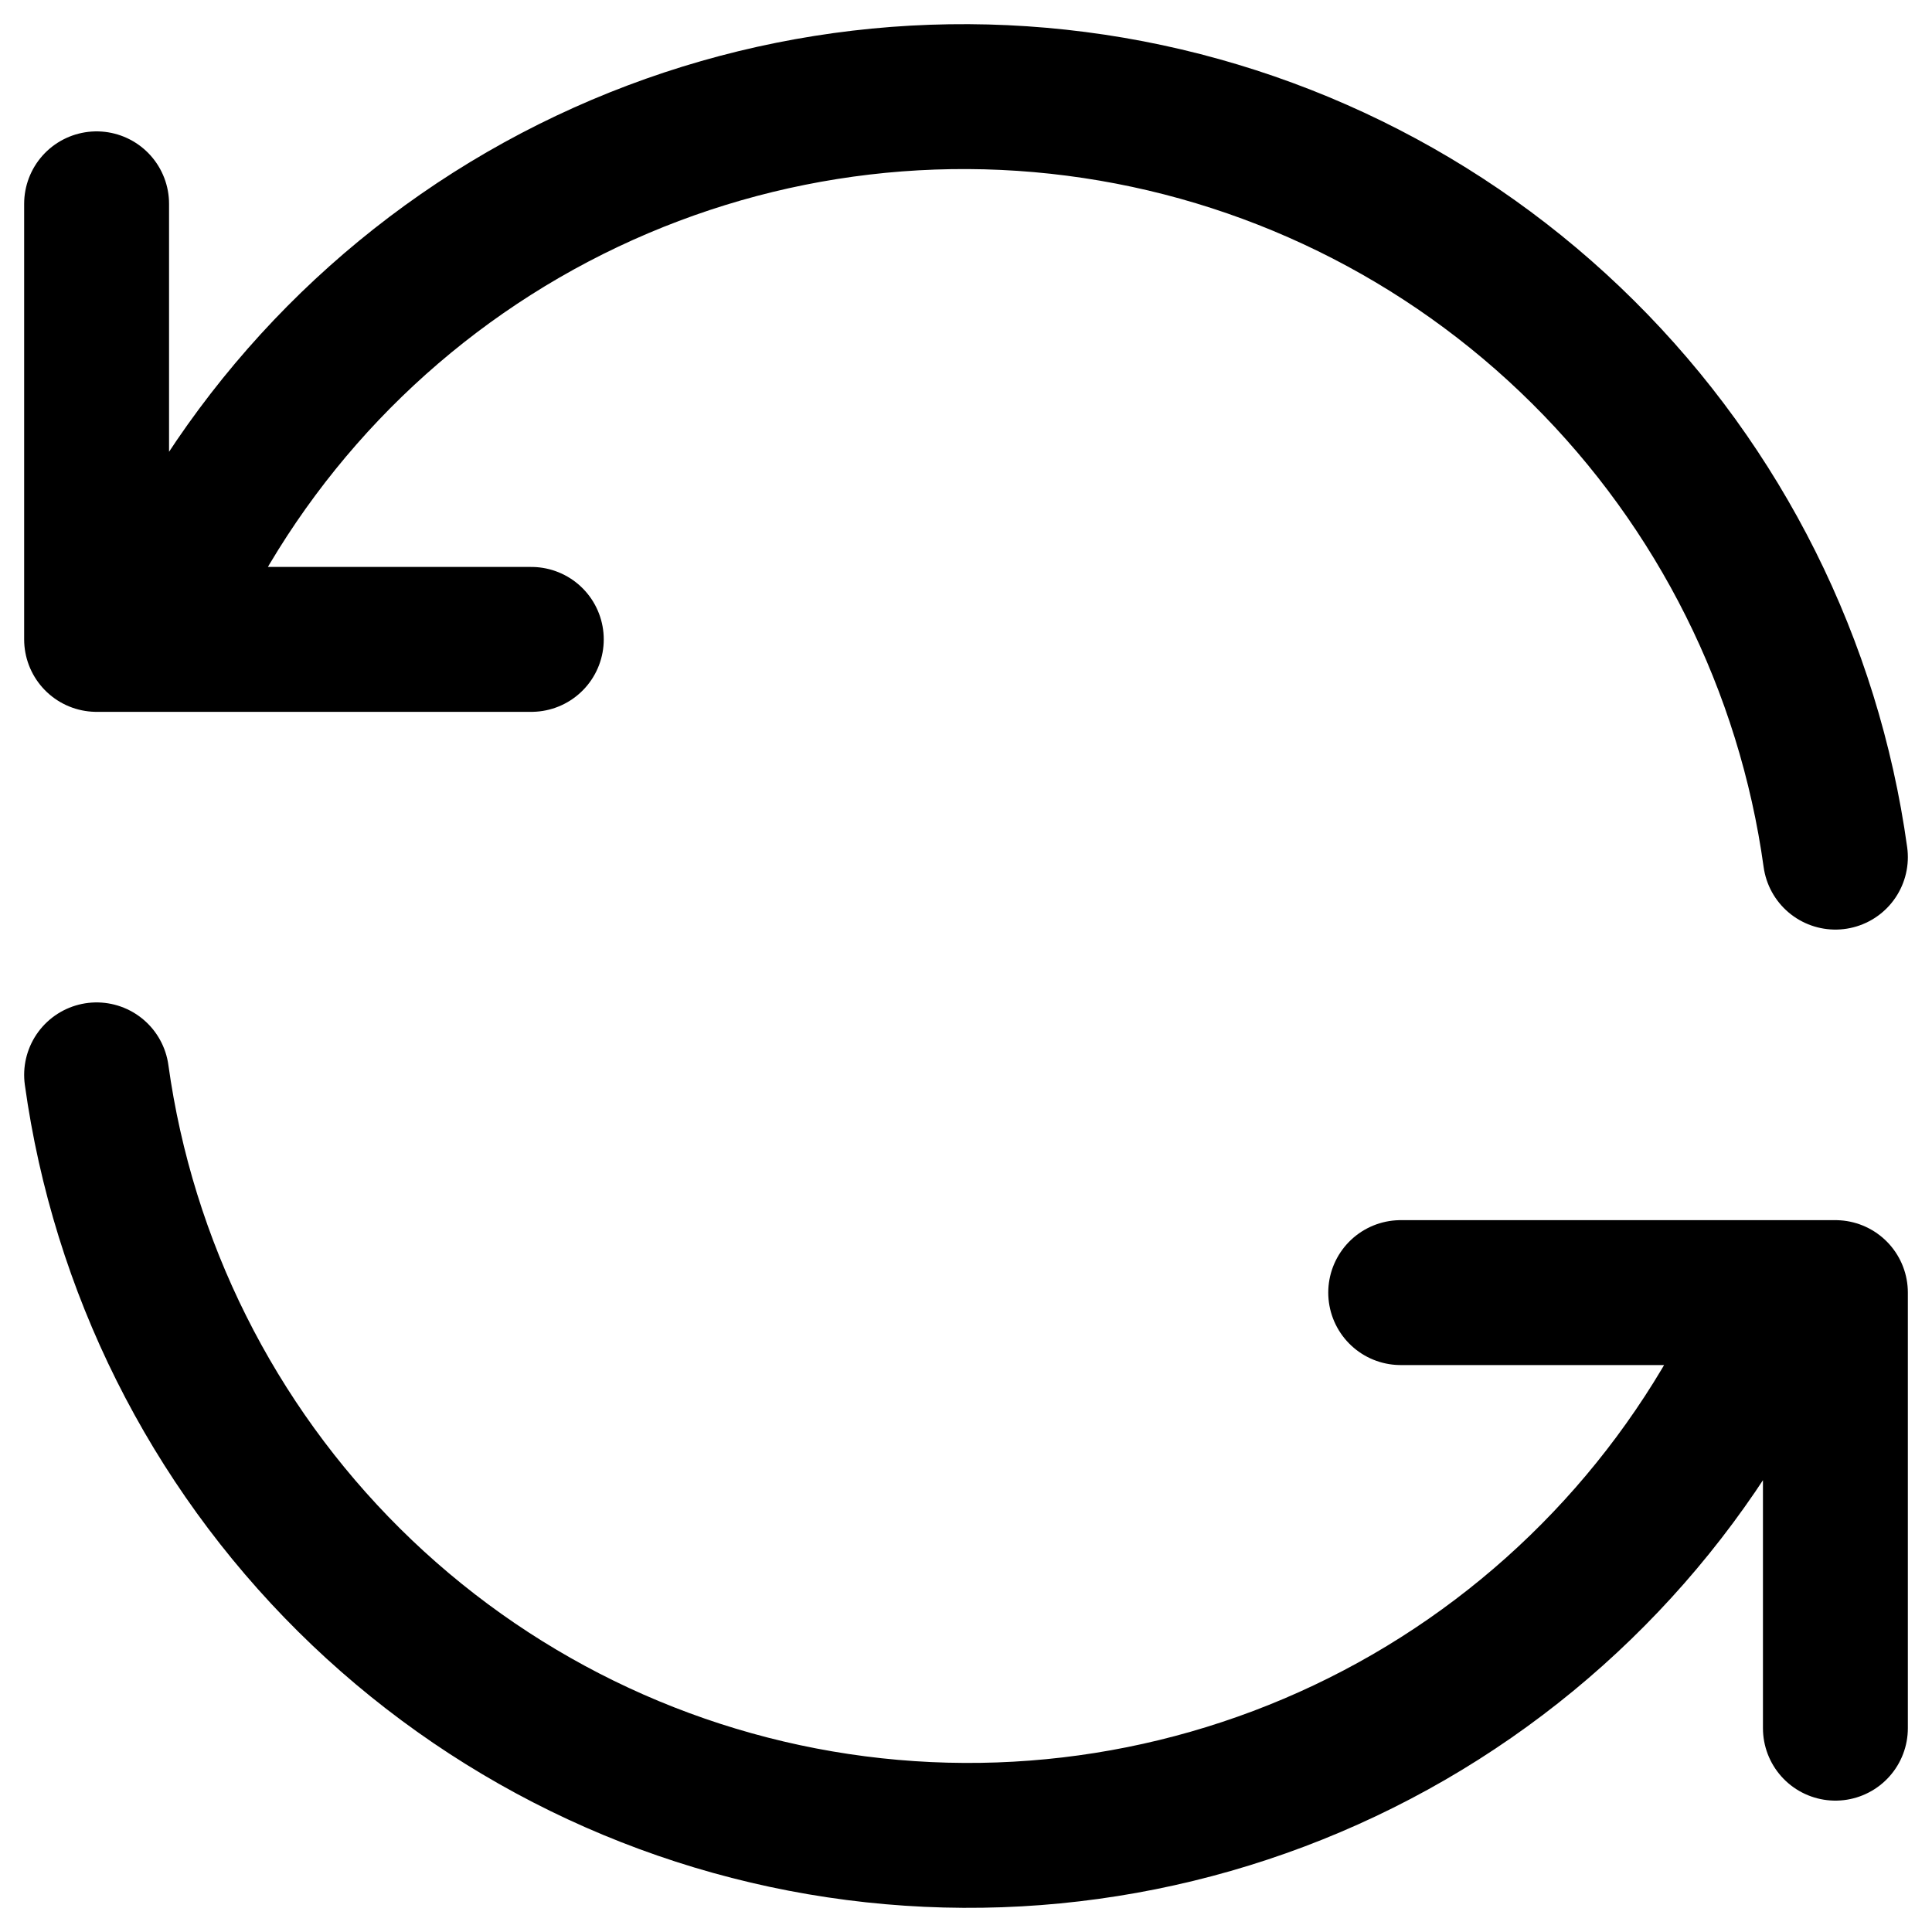
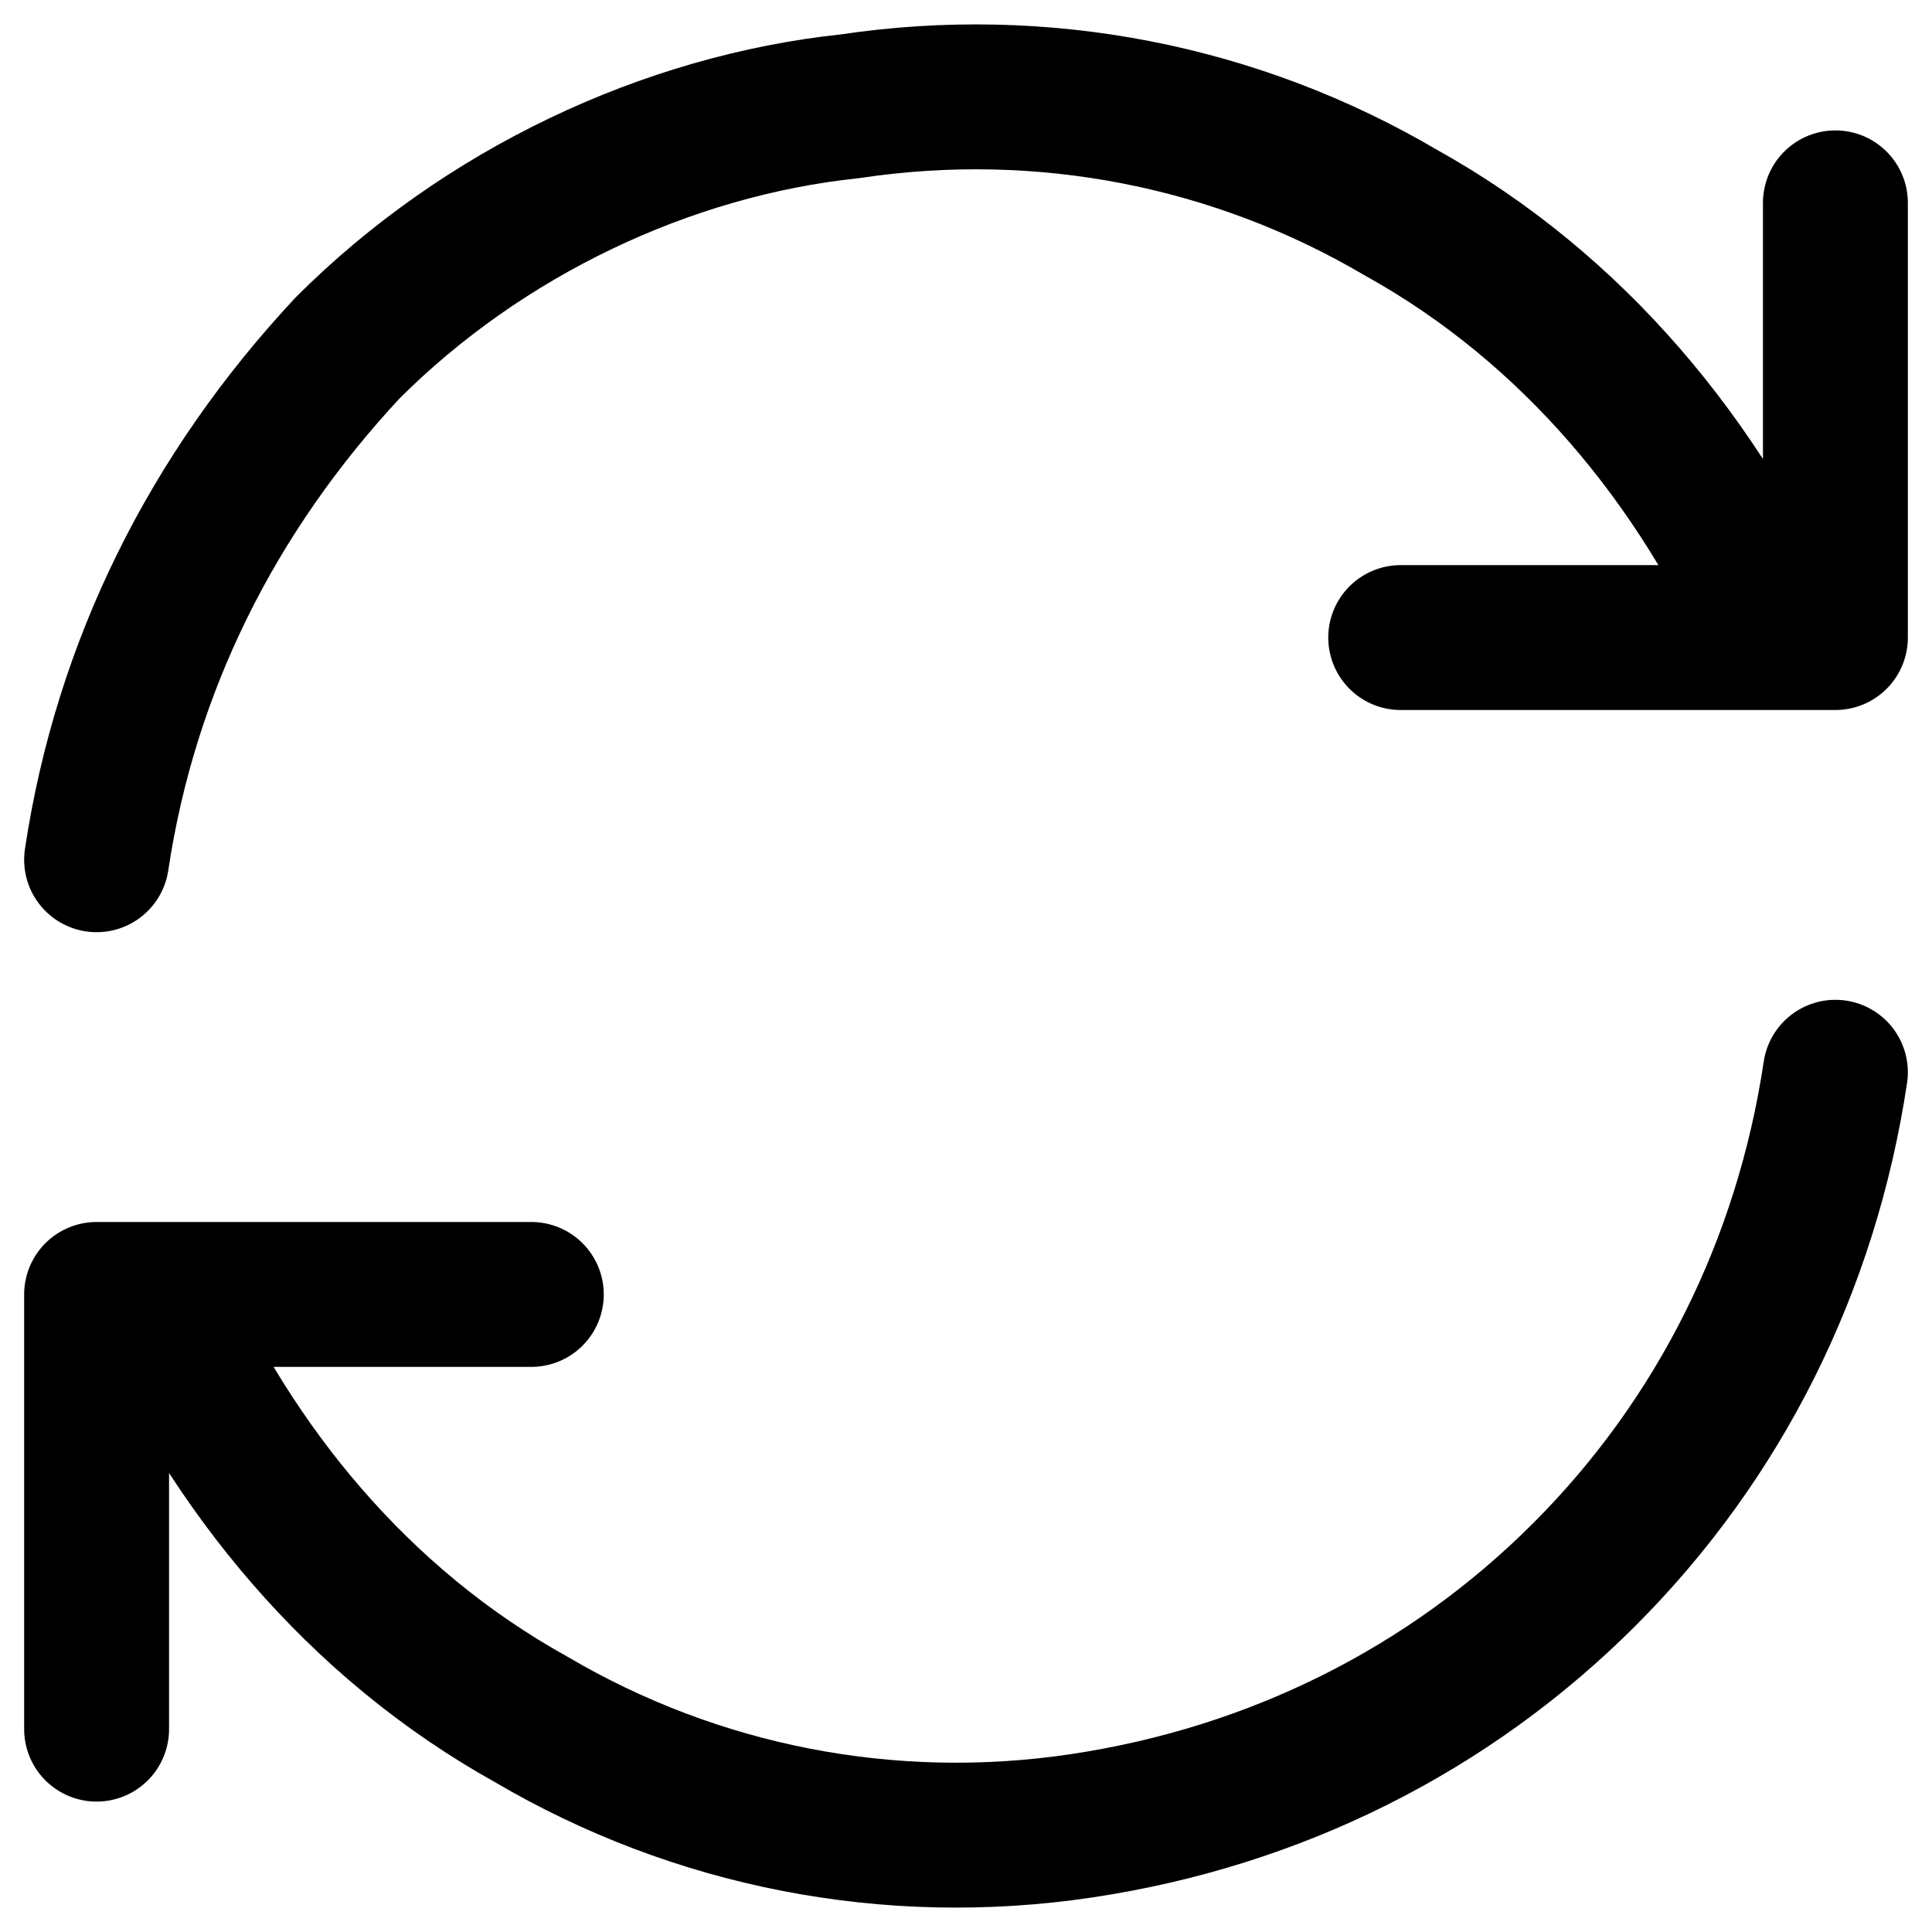
- <svg xmlns="http://www.w3.org/2000/svg" width="20" height="20" viewBox="0 0 20 20" stroke="currentColor" fill="none">
-   <path d="M19 8.873C18.725 6.889 17.806 5.052 16.386 3.643C14.966 2.233 13.123 1.331 11.14 1.075C9.158 0.819 7.147 1.223 5.416 2.224C3.685 3.226 2.331 4.77 1.562 6.619M1 2.11V6.619H5.5" stroke-width="1.5" stroke-linecap="round" stroke-linejoin="round" />
-   <path d="M1 11.127C1.275 13.11 2.194 14.948 3.614 16.357C5.034 17.766 6.877 18.669 8.86 18.925C10.842 19.181 12.853 18.777 14.584 17.776C16.315 16.774 17.669 15.23 18.438 13.381M19 17.89V13.381H14.5" stroke-width="1.5" stroke-linecap="round" stroke-linejoin="round" />
+ <svg xmlns="http://www.w3.org/2000/svg" version="1.1" id="Layer_1" x="0px" y="0px" viewBox="0 0 20 20" style="enable-background:new 0 0 20 20;" xml:space="preserve">
+   <style type="text/css">
+ 	.st0{fill:none;stroke:currentColor;stroke-width:1.5;stroke-linecap:round;stroke-linejoin:round;}
+ </style>
+   <path class="st0" d="M18.4,6.6c-0.8-1.8-2.1-3.4-3.9-4.4c-1.7-1-3.7-1.4-5.7-1.1C6.9,1.3,5,2.2,3.6,3.6C2.2,5.1,1.3,6.9,1,8.9   M14.5,6.6H19V2.1" />
+   <path class="st0" d="M1.6,13.4c0.8,1.8,2.1,3.4,3.9,4.4c1.7,1,3.7,1.4,5.7,1.1c2-0.3,3.8-1.2,5.2-2.6c1.4-1.4,2.3-3.2,2.6-5.2   M5.5,13.4H1v4.5" />
</svg>
